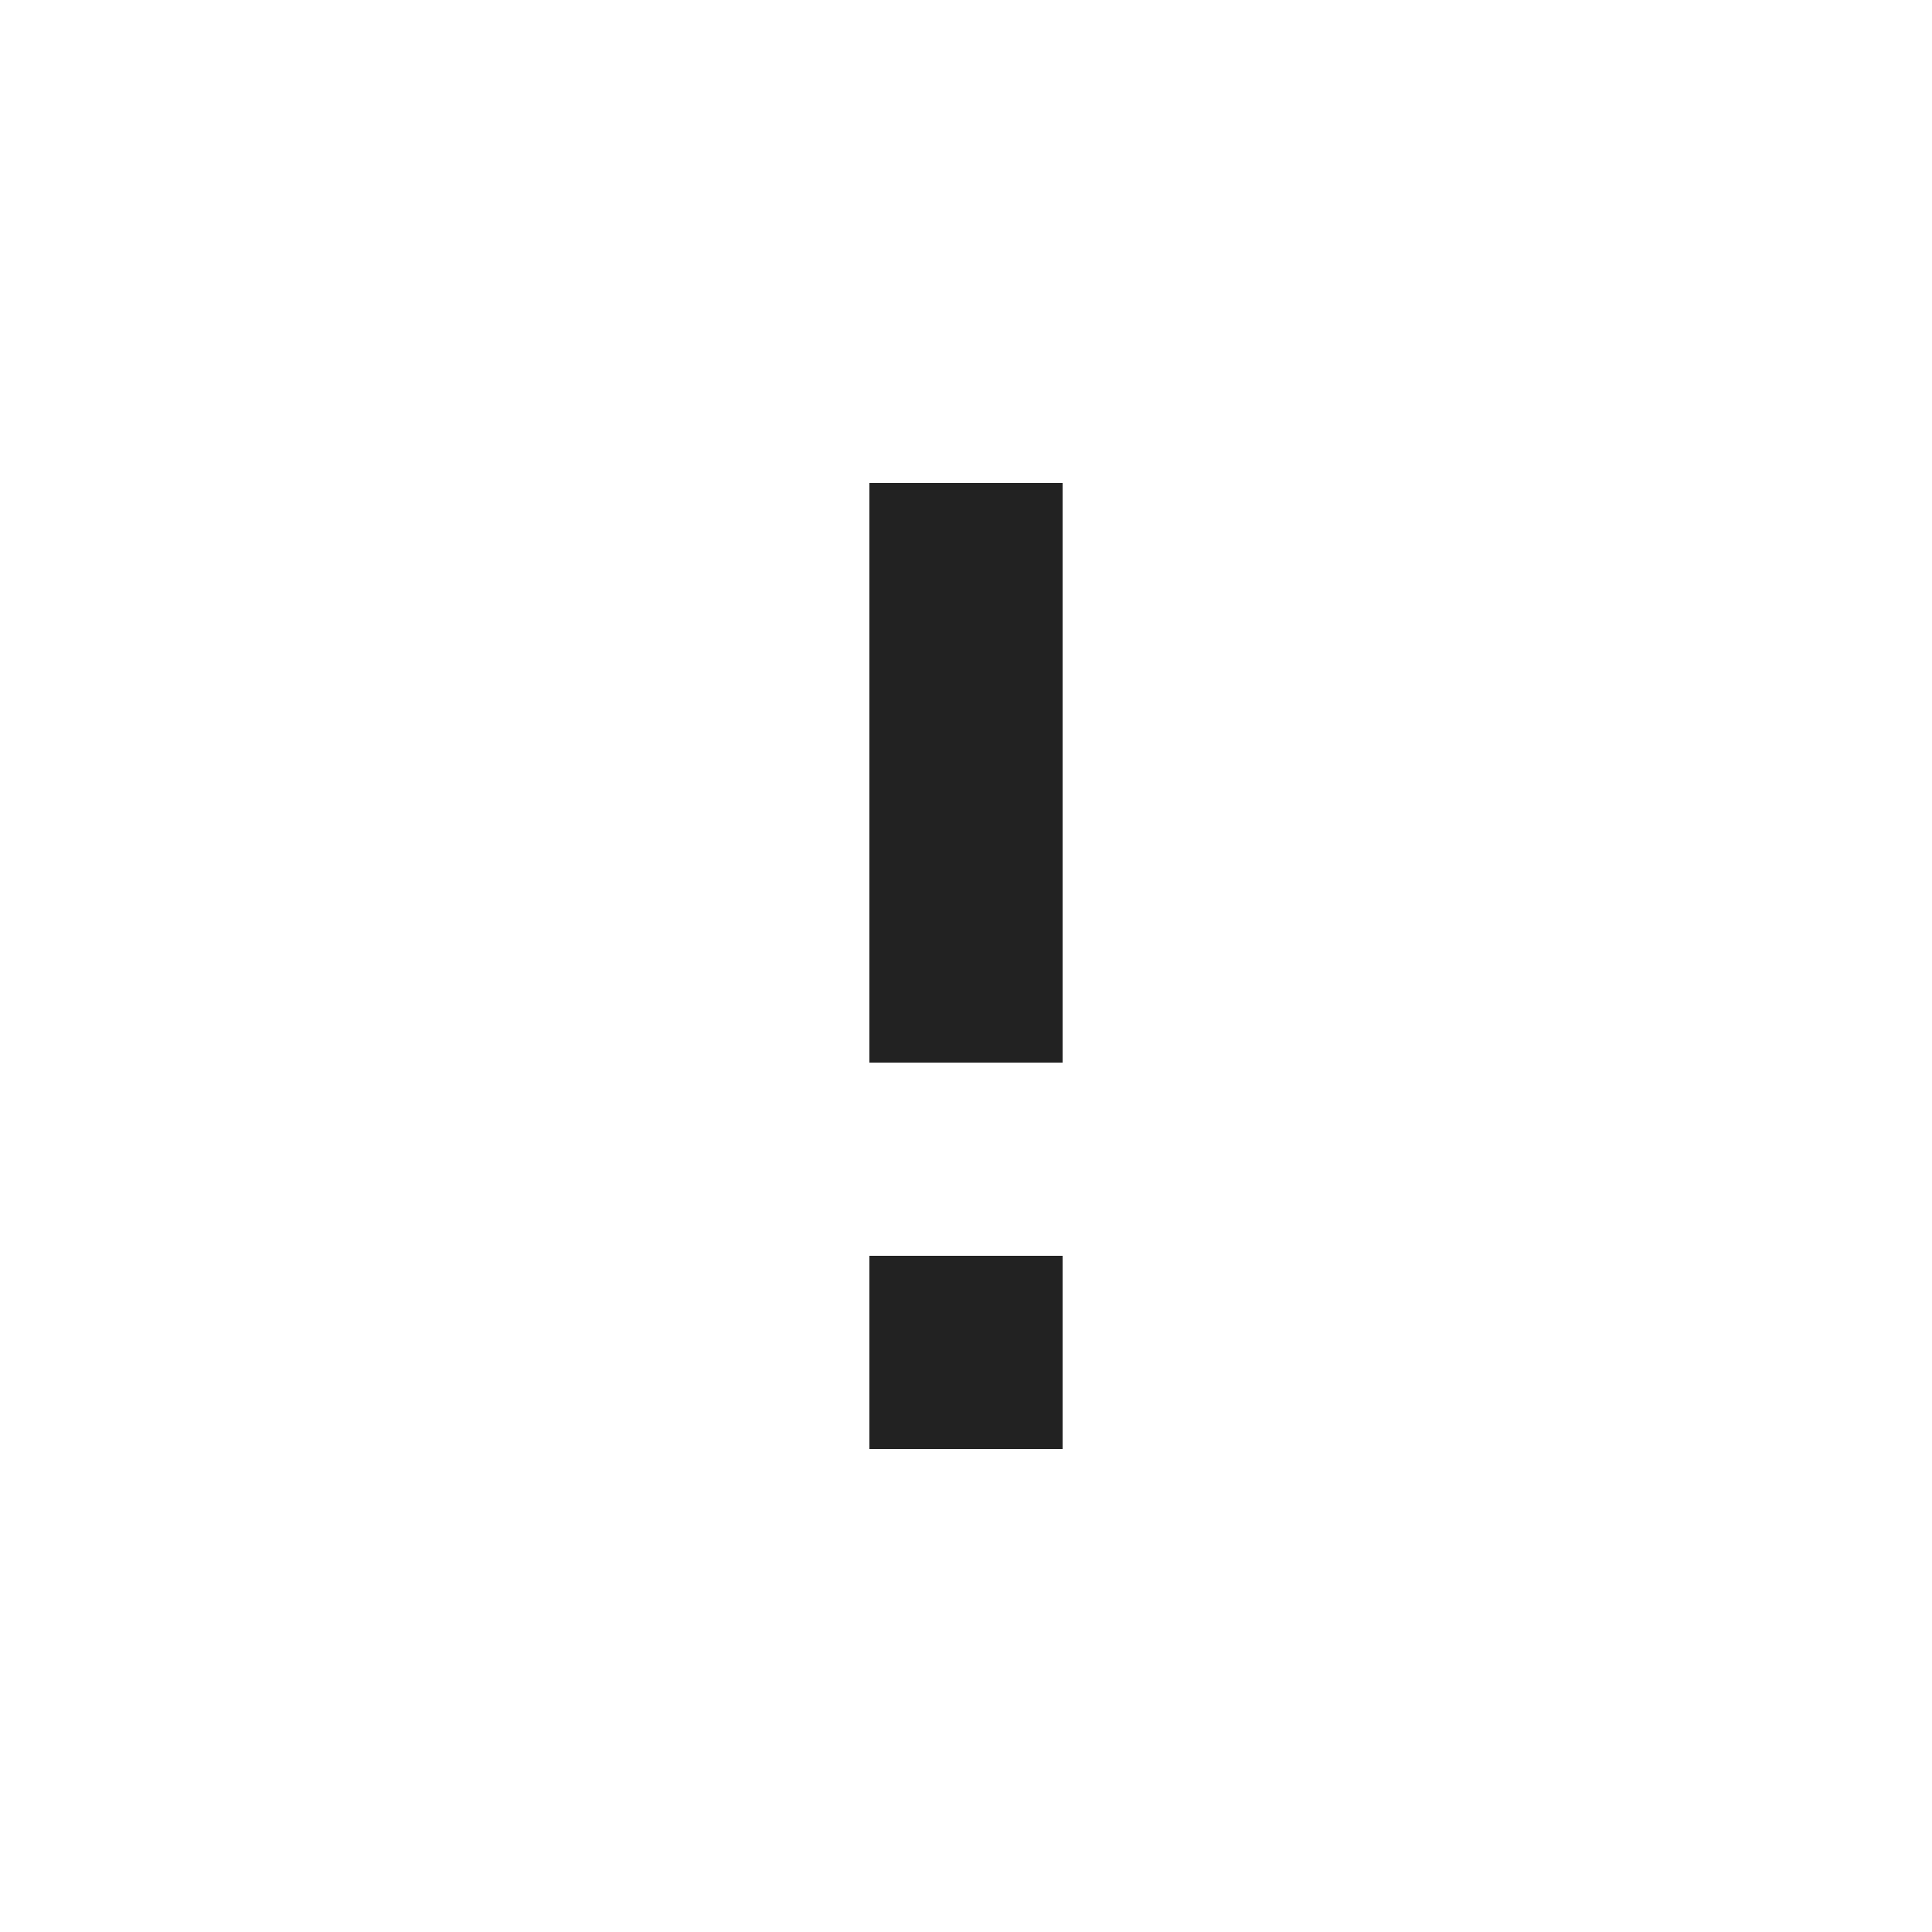
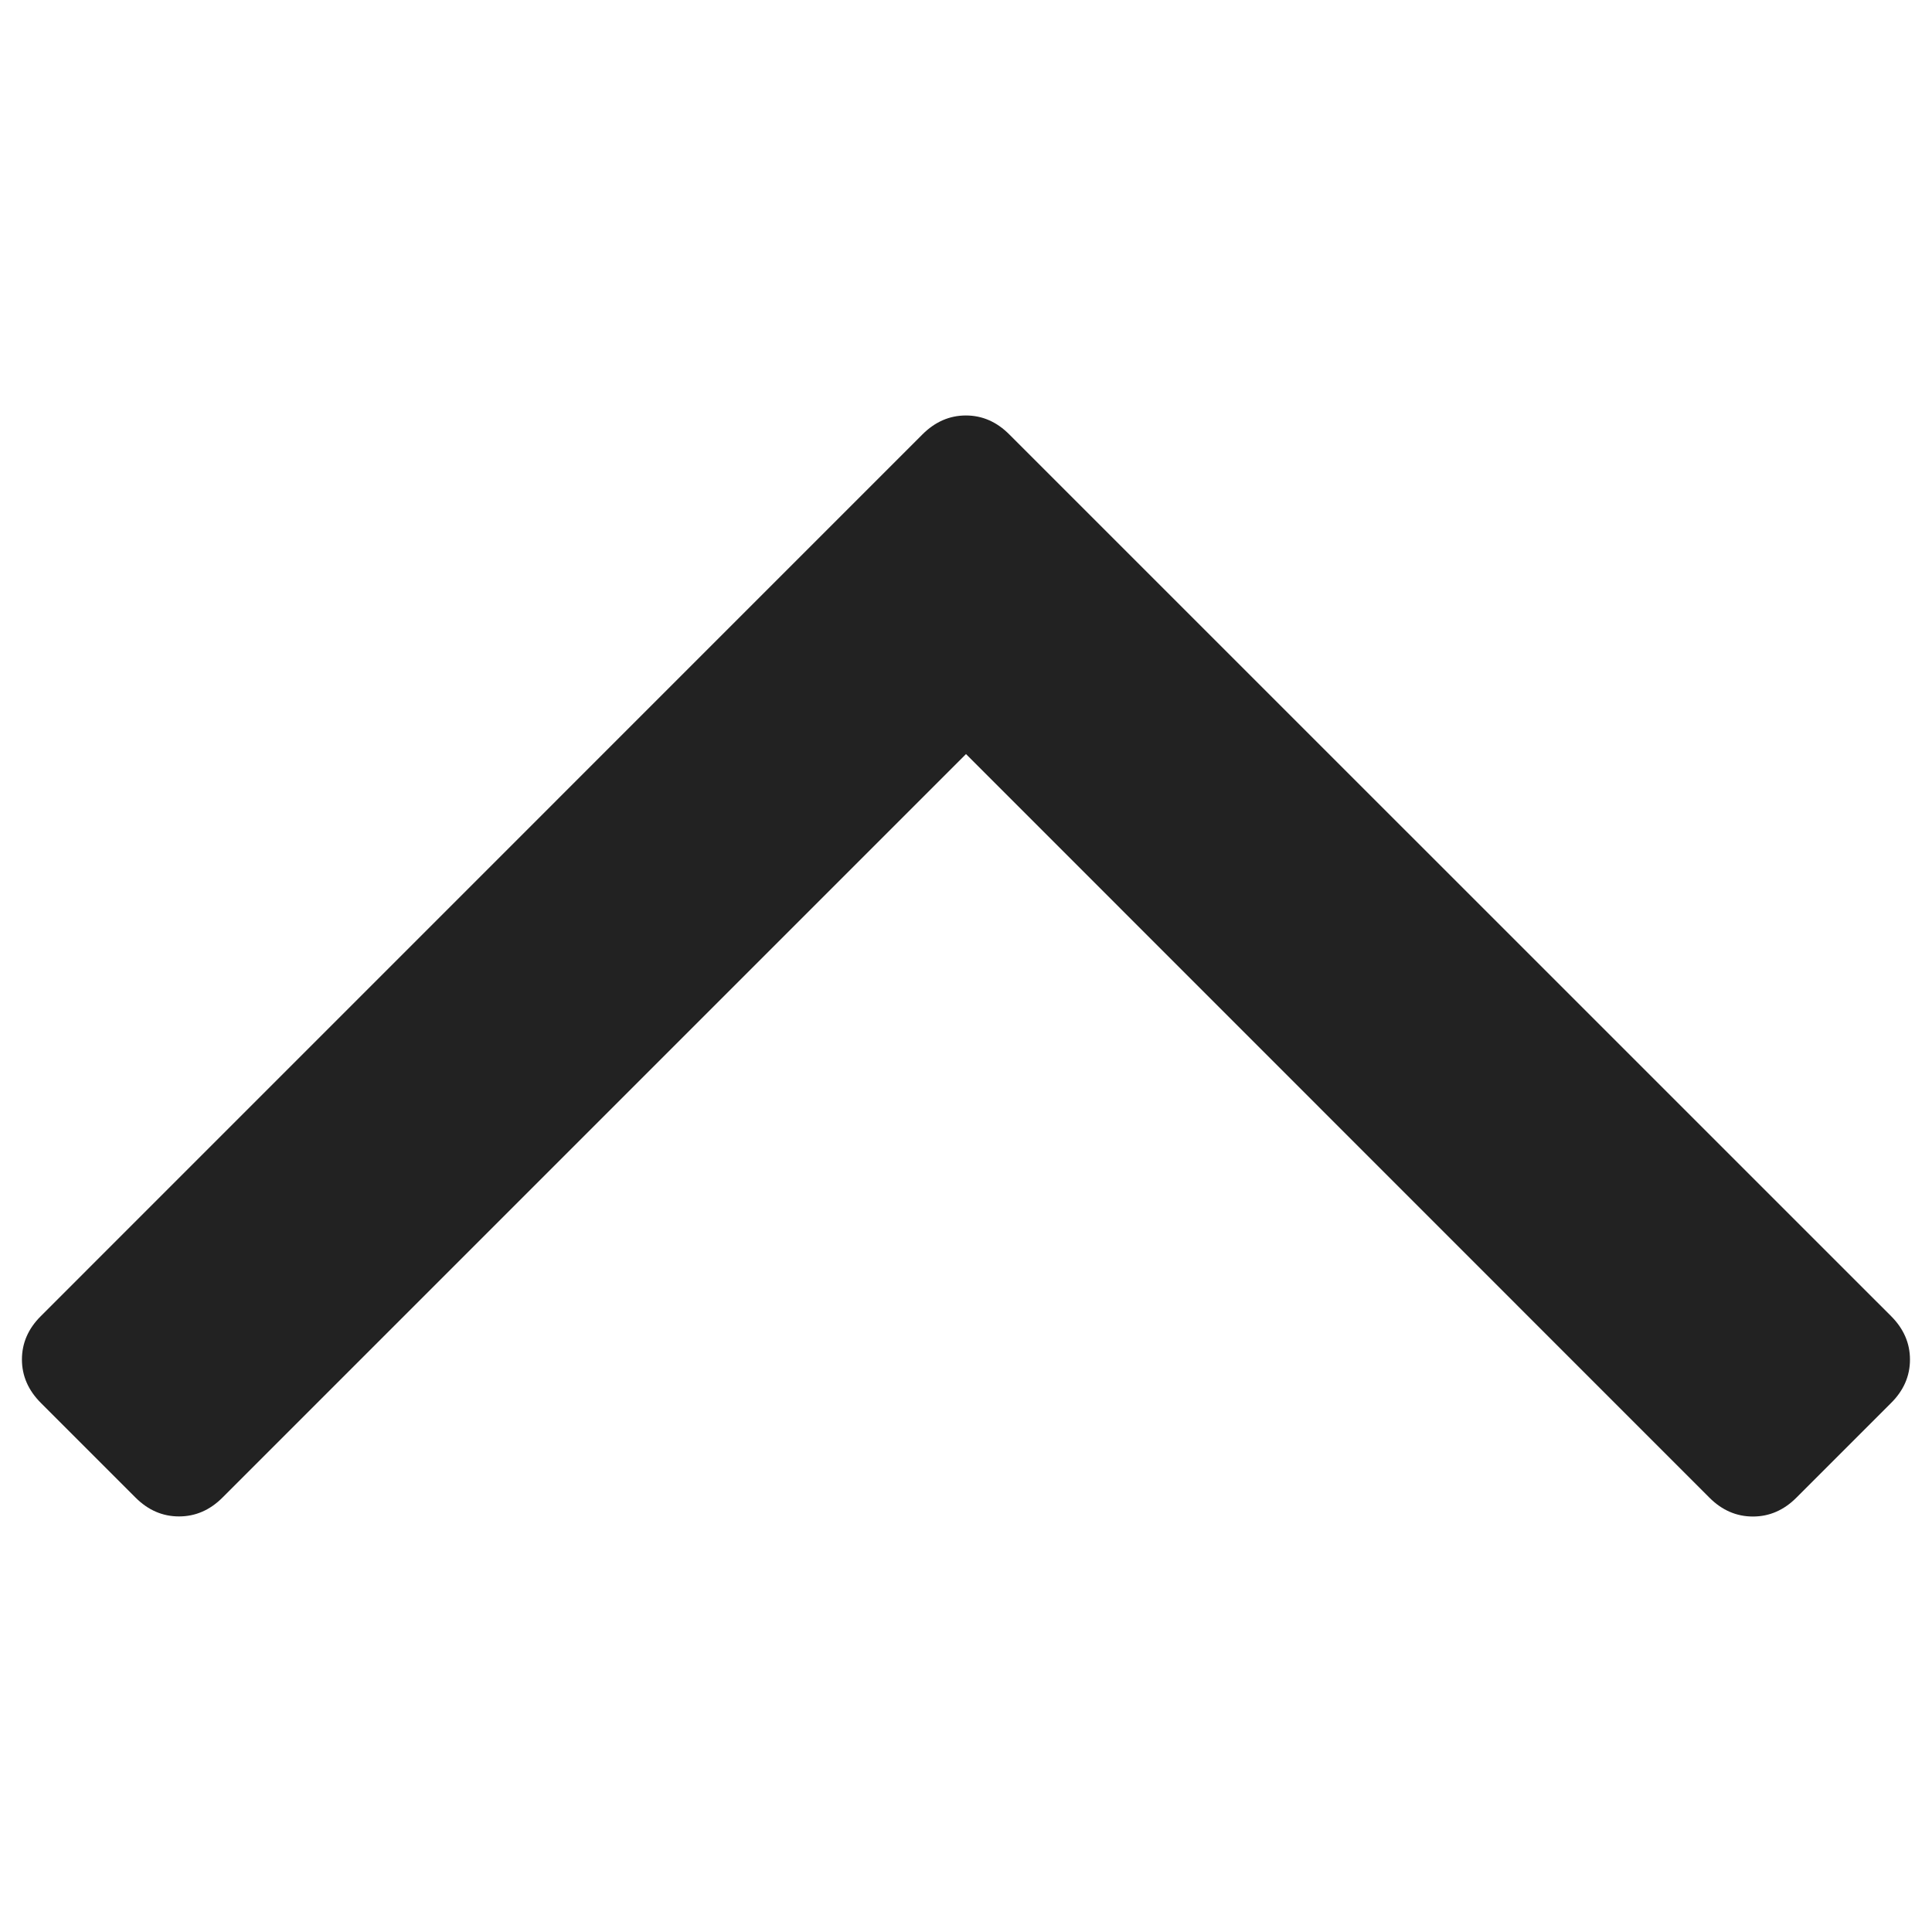
- <svg xmlns="http://www.w3.org/2000/svg" version="1.1" id="Capa_1" x="0px" y="0px" viewBox="0 0 426.667 426.667" style="enable-background:new 0 0 426.667 426.667;" xml:space="preserve" width="21px" height="21px">
+ <svg xmlns="http://www.w3.org/2000/svg" version="1.1" id="Capa_1" x="0px" y="0px" viewBox="0 886 20 20" style="enable-background:new 0 886 20 20;" xml:space="preserve" width="21px" height="21px">
  <g>
    <g>
      <g>
        <path d="M.227 900.074c0-.17.065-.32.196-.45l9.126-9.127c.13-.13.28-.196.45-.196.17 0 .32.066.45.197l9.127 9.126c.13.13.196.28.196.45s-.065.32-.196.45l-.98.98c-.13.13-.28.195-.45.195-.17 0-.32-.065-.45-.195L10 893.806l-7.697 7.697c-.13.13-.28.195-.45.195-.17 0-.32-.065-.45-.195l-.98-.98c-.13-.13-.196-.28-.196-.45z" fill="#222" />
        <rect x="192" y="277.333" width="42.667" height="42.667" fill="#222" />
        <rect x="192" y="106.667" width="42.667" height="128" fill="#222" />
      </g>
    </g>
  </g>
</svg>
